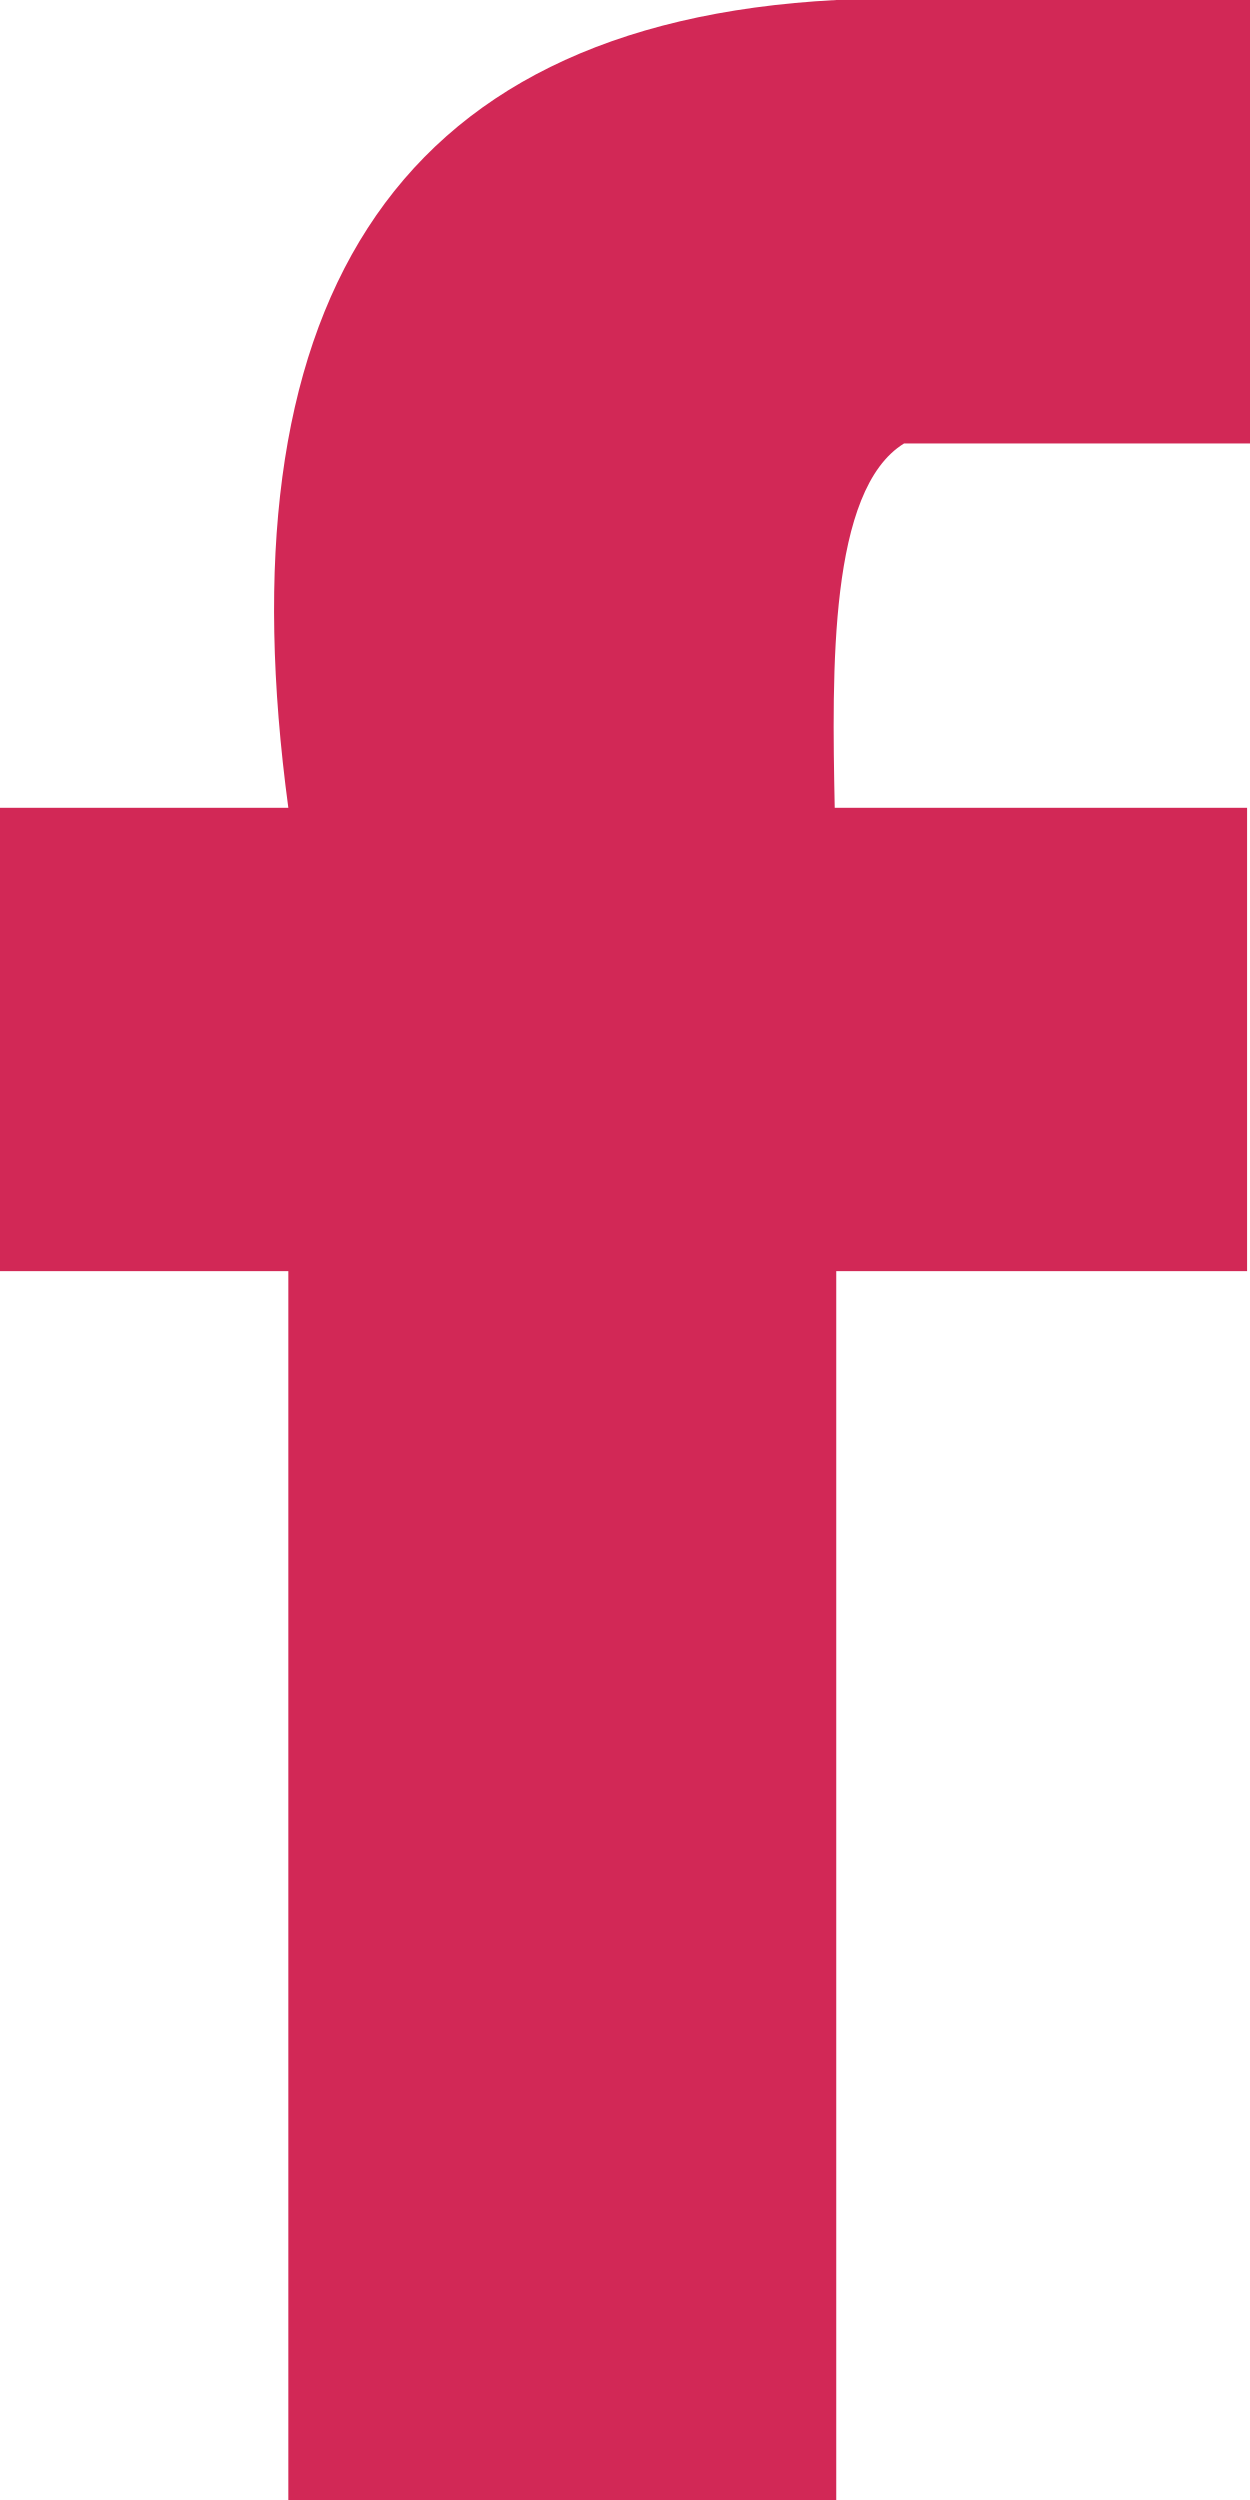
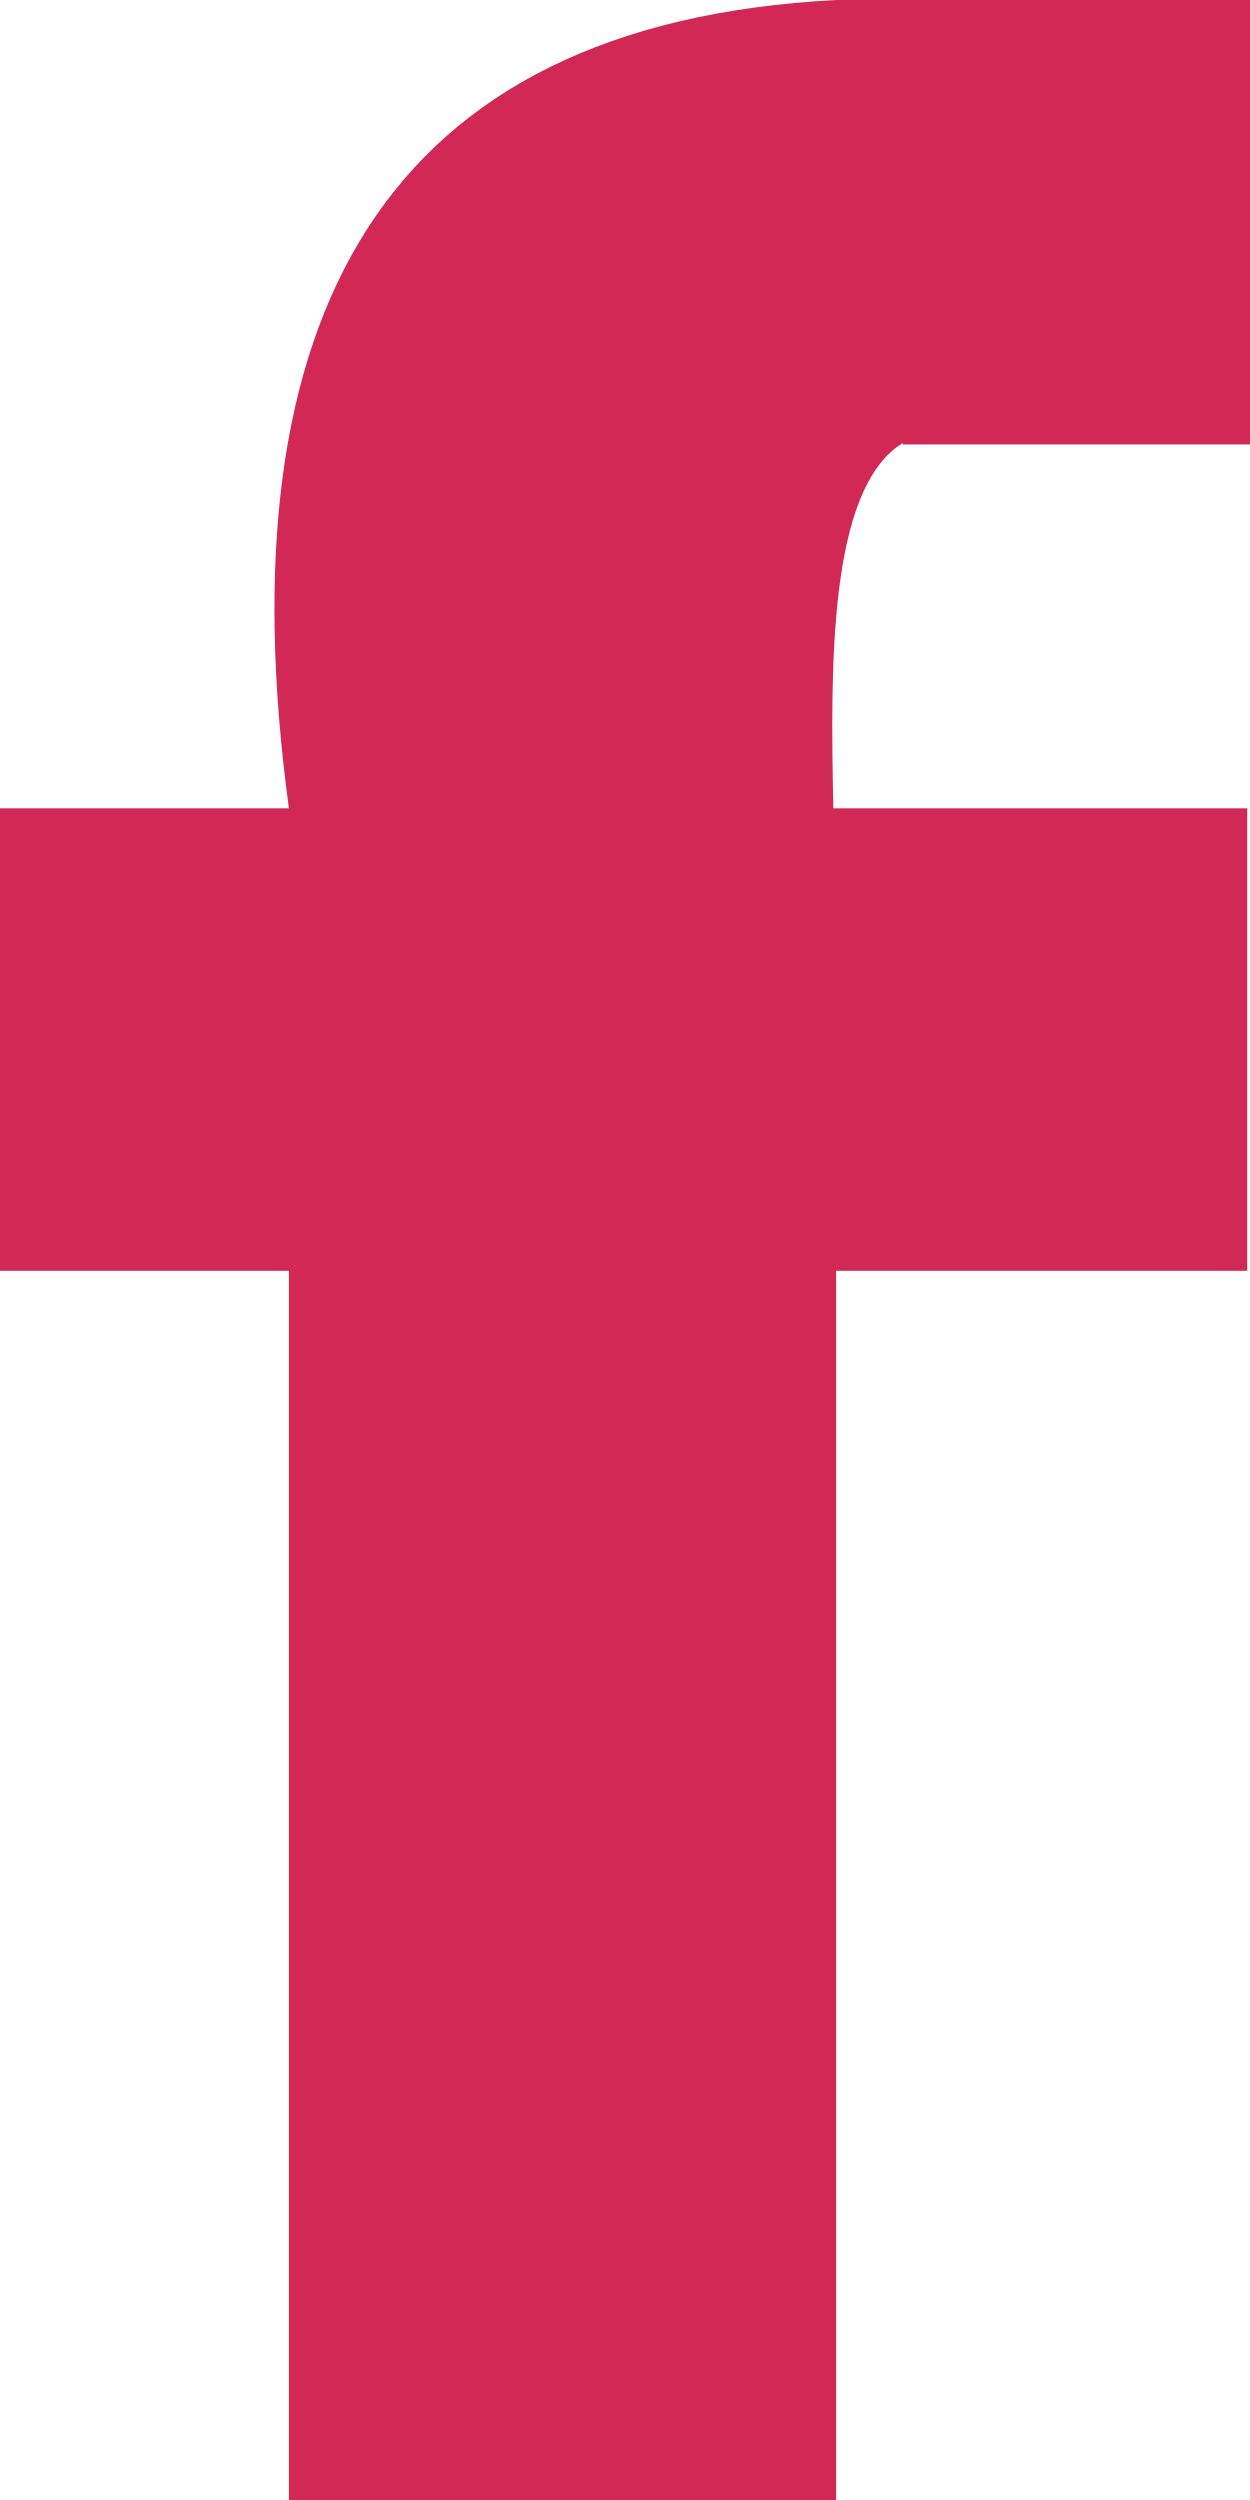
- <svg xmlns="http://www.w3.org/2000/svg" width="9" height="18" viewBox="0 0 9 18" fill="none">
-   <path d="M6.509 3.193H9V0H6.021C2.761 0.171 1.599 2.271 2.076 5.816H0V9.152H2.076V18H6.021V9.152H8.979V5.816H6.01C5.99 4.818 5.969 3.526 6.509 3.193Z" fill="#D22856" />
+ <svg xmlns="http://www.w3.org/2000/svg" width="9" height="18" fill="none">
+   <path d="M6.5 3.2H9V0H6.02C2.76.17 1.6 2.27 2.08 5.82H0v3.33h2.08V18h3.94V9.15h2.96V5.82H6c-.02-1-.04-2.3.5-2.63z" fill="#D22856" />
</svg>
